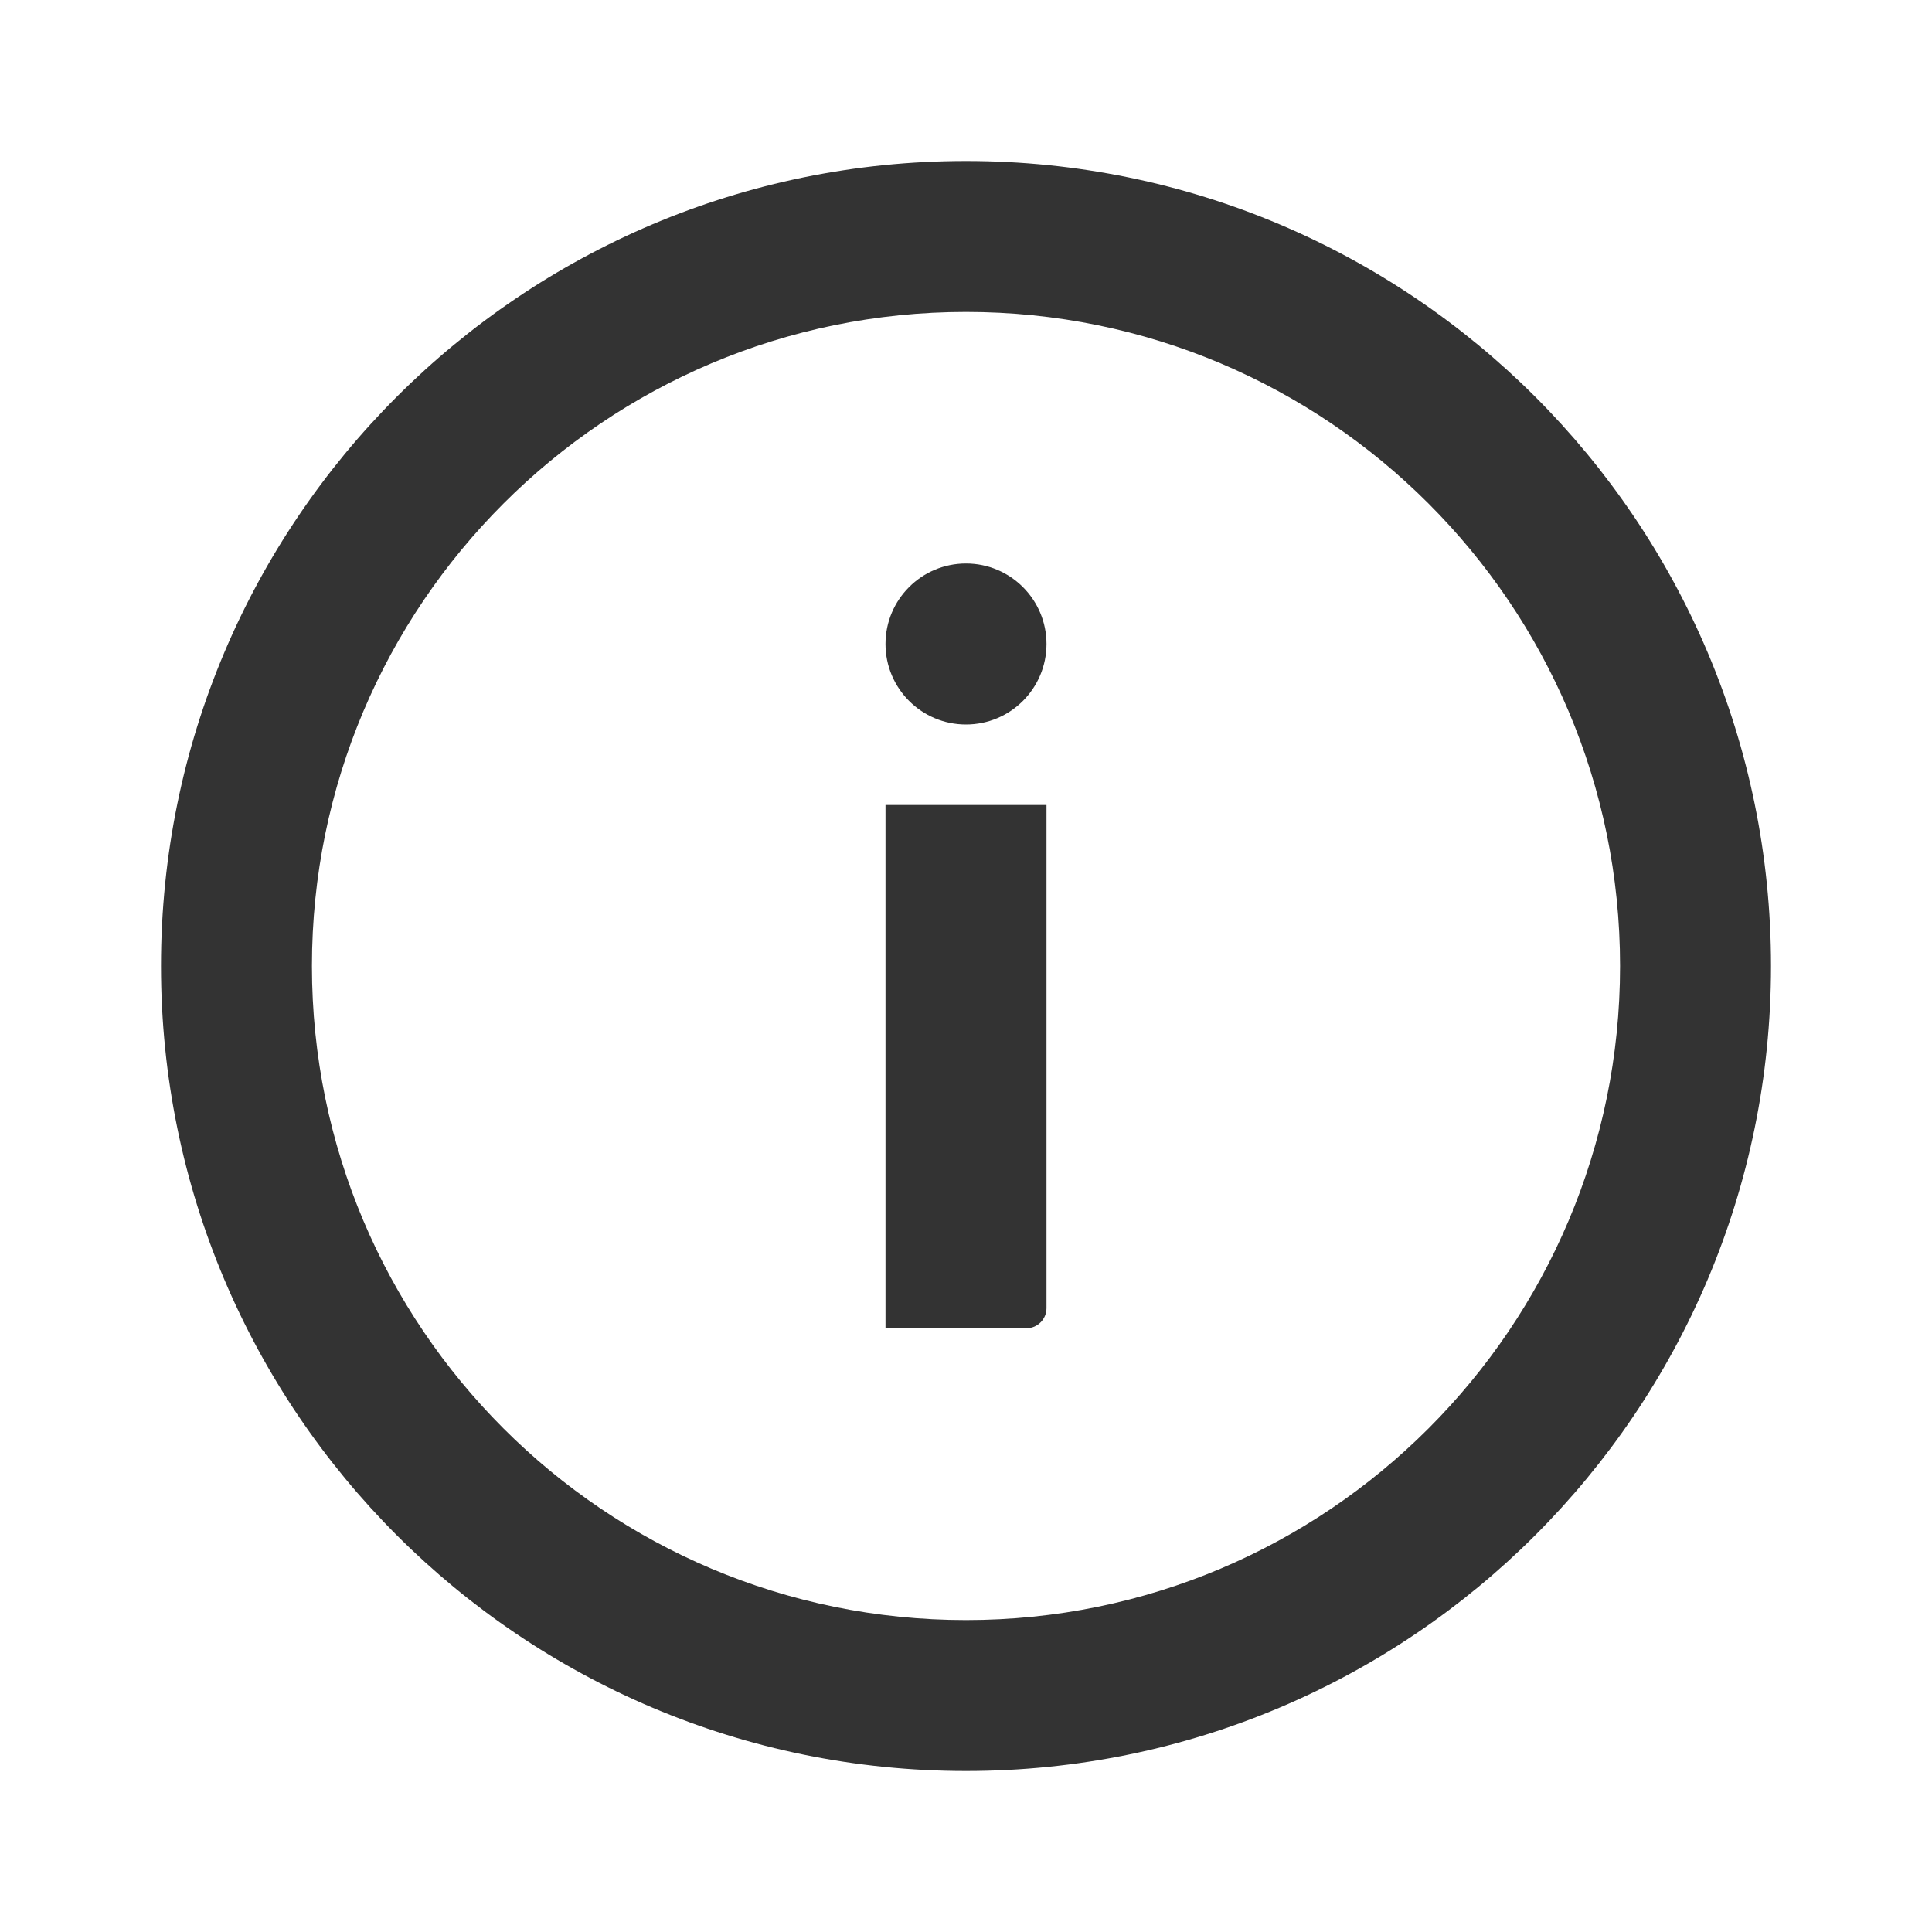
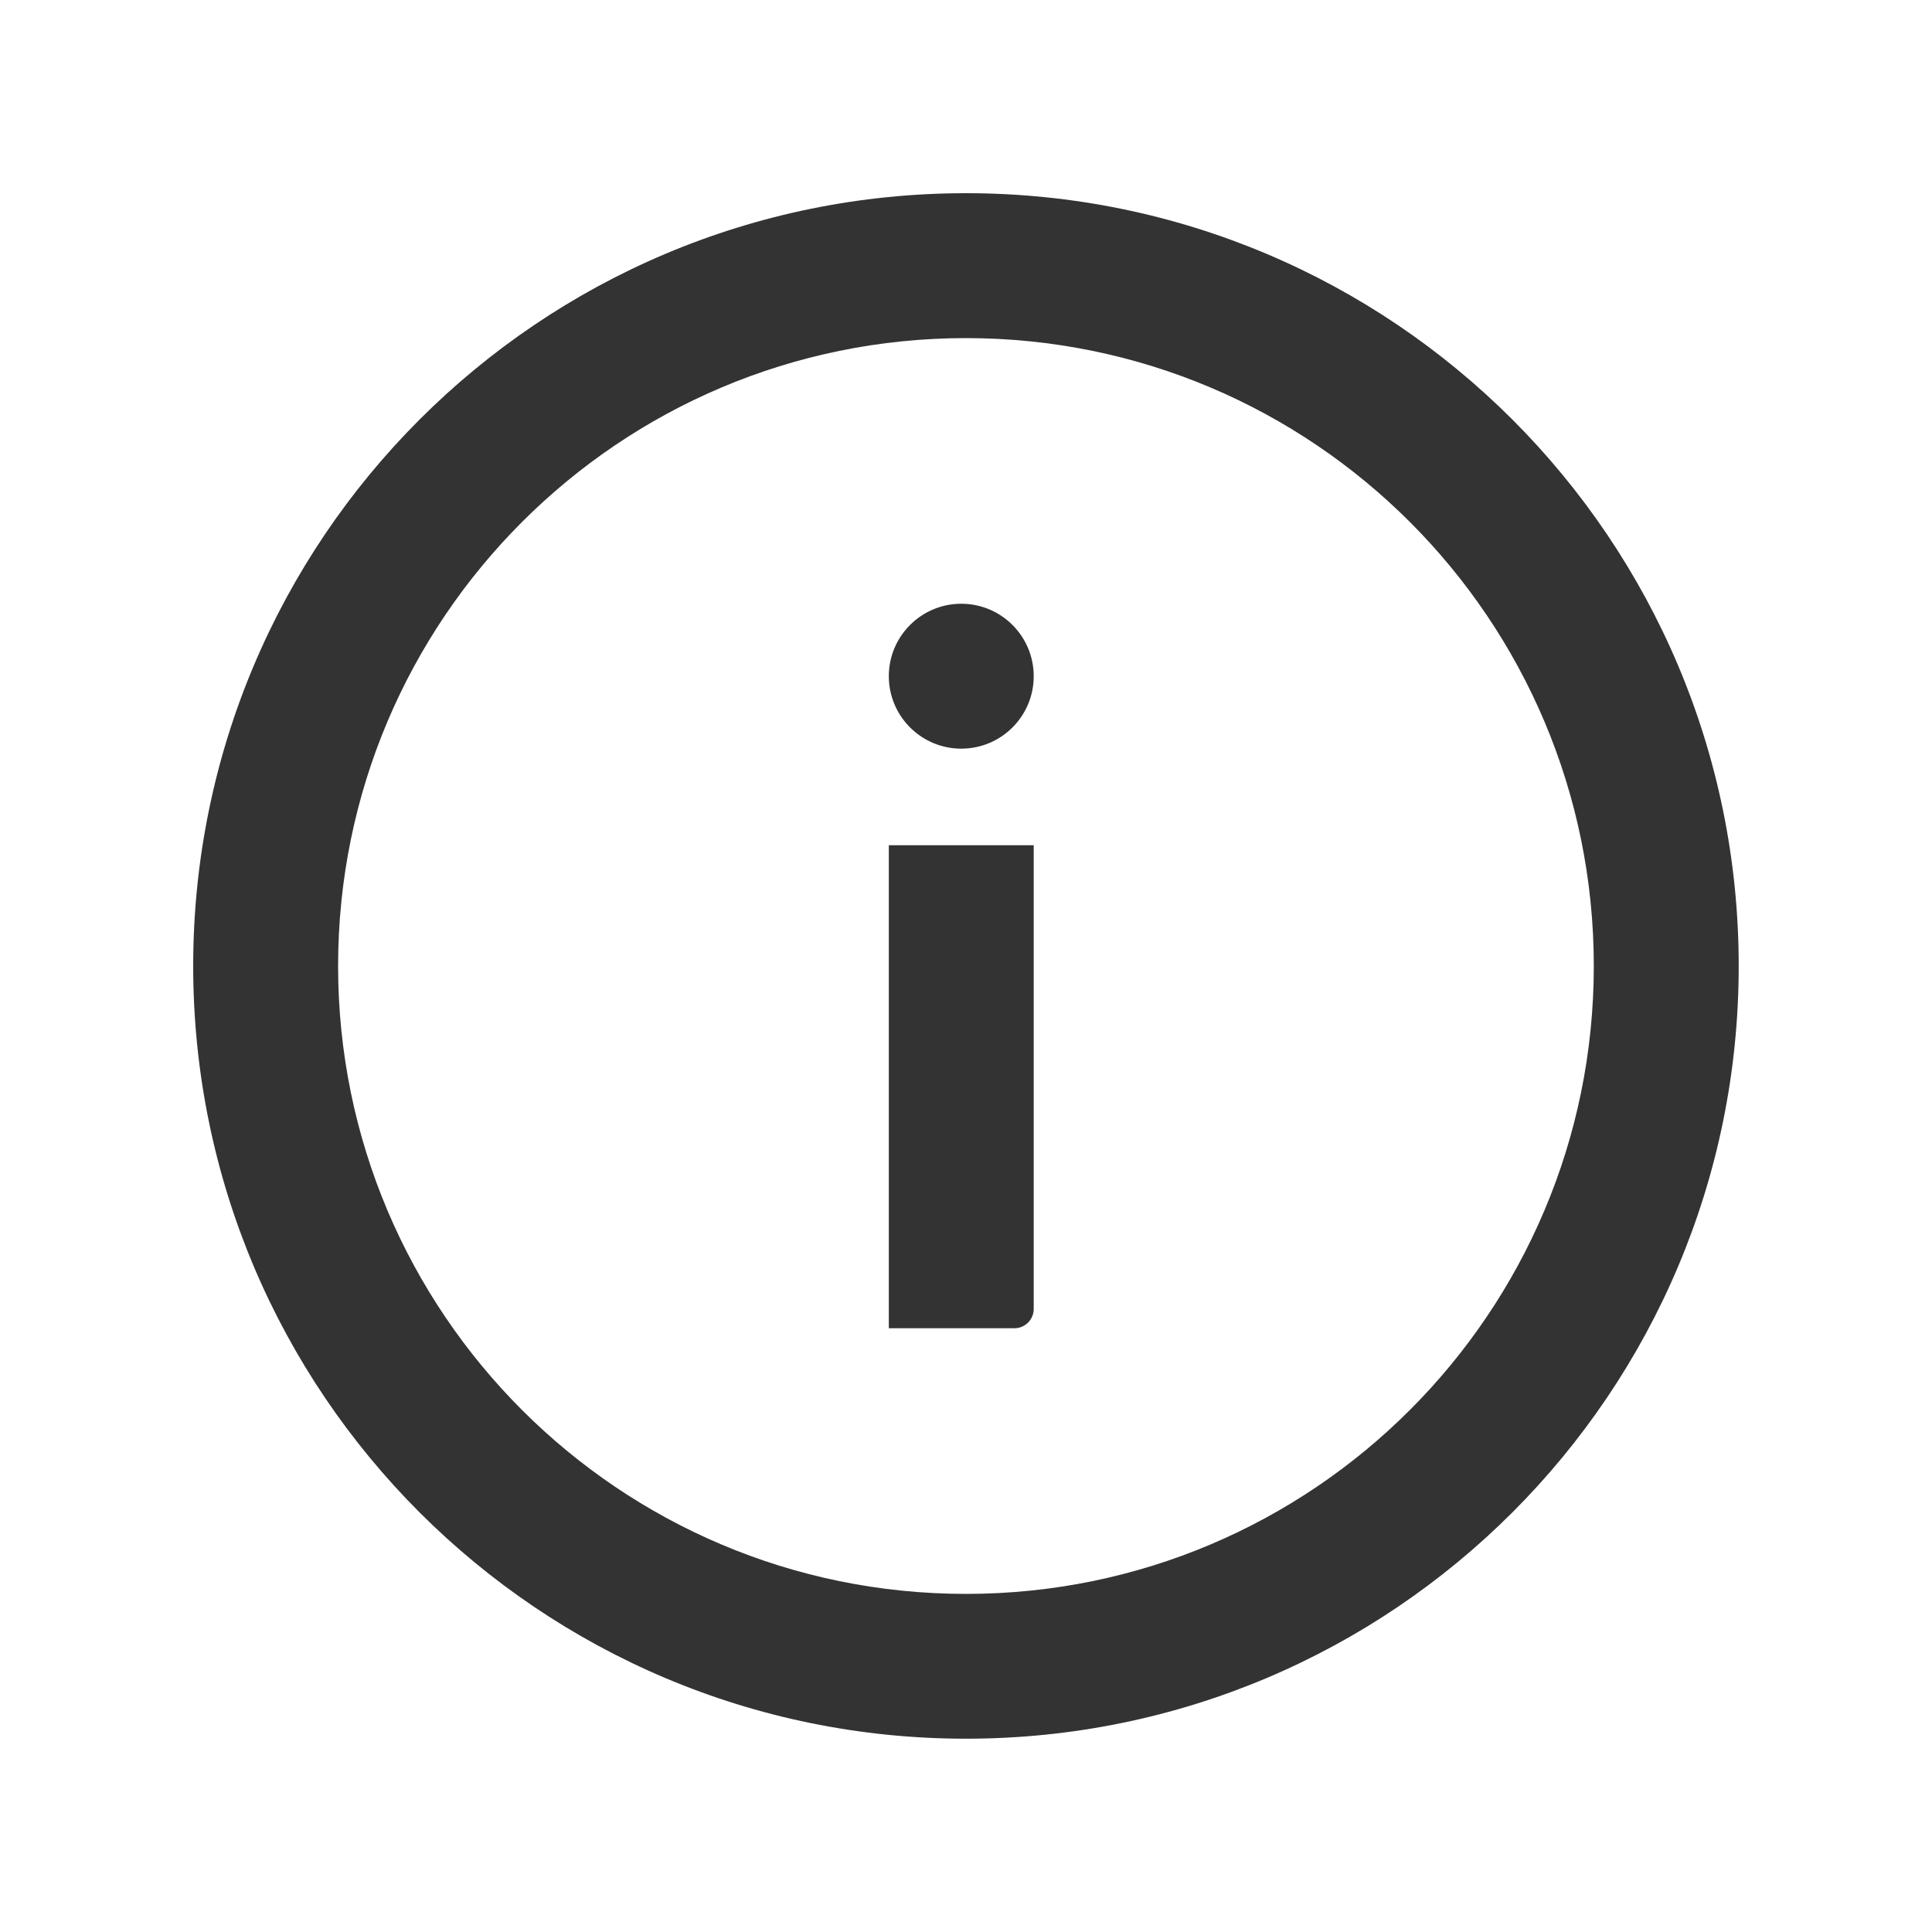
- <svg xmlns="http://www.w3.org/2000/svg" width="24" height="24" viewBox="0 0 24 24" fill="none">
-   <path d="M12 2C17.523 2 22 6.477 22 12C22 17.523 17.523 22 12 22C6.477 22 2 17.523 2 12C2 6.477 6.477 2 12 2ZM12 3.875C7.513 3.875 3.875 7.513 3.875 12C3.875 16.487 7.513 20.125 12 20.125C16.487 20.125 20.125 16.487 20.125 12C20.125 7.513 16.487 3.875 12 3.875ZM13 16.25C13 16.388 12.888 16.5 12.75 16.5H11V10H13V16.25ZM12 7C12.552 7 13 7.448 13 8C13 8.552 12.552 9 12 9C11.448 9 11 8.552 11 8C11 7.448 11.448 7 12 7Z" fill="#333333" />
+ <svg xmlns="http://www.w3.org/2000/svg" width="20" height="20" viewBox="0 0 20 20" fill="none">
+   <path d="M10 2C14.418 2 17.999 5.582 17.999 10C17.999 14.418 14.418 17.999 10 17.999C5.582 17.999 2 14.418 2 10C2 5.582 5.582 2 10 2ZM10 3.5C6.41 3.5 3.5 6.41 3.5 10C3.5 13.59 6.41 16.5 10 16.5C13.589 16.5 16.499 13.589 16.499 10C16.499 6.41 13.589 3.5 10 3.5ZM10.701 13.55C10.701 13.66 10.611 13.75 10.501 13.75H9.201V8.75H10.701V13.55ZM9.951 6.25C10.365 6.25 10.701 6.586 10.701 7C10.701 7.414 10.365 7.75 9.951 7.75C9.537 7.75 9.201 7.414 9.201 7C9.201 6.586 9.537 6.25 9.951 6.25Z" fill="#333333" />
</svg>
